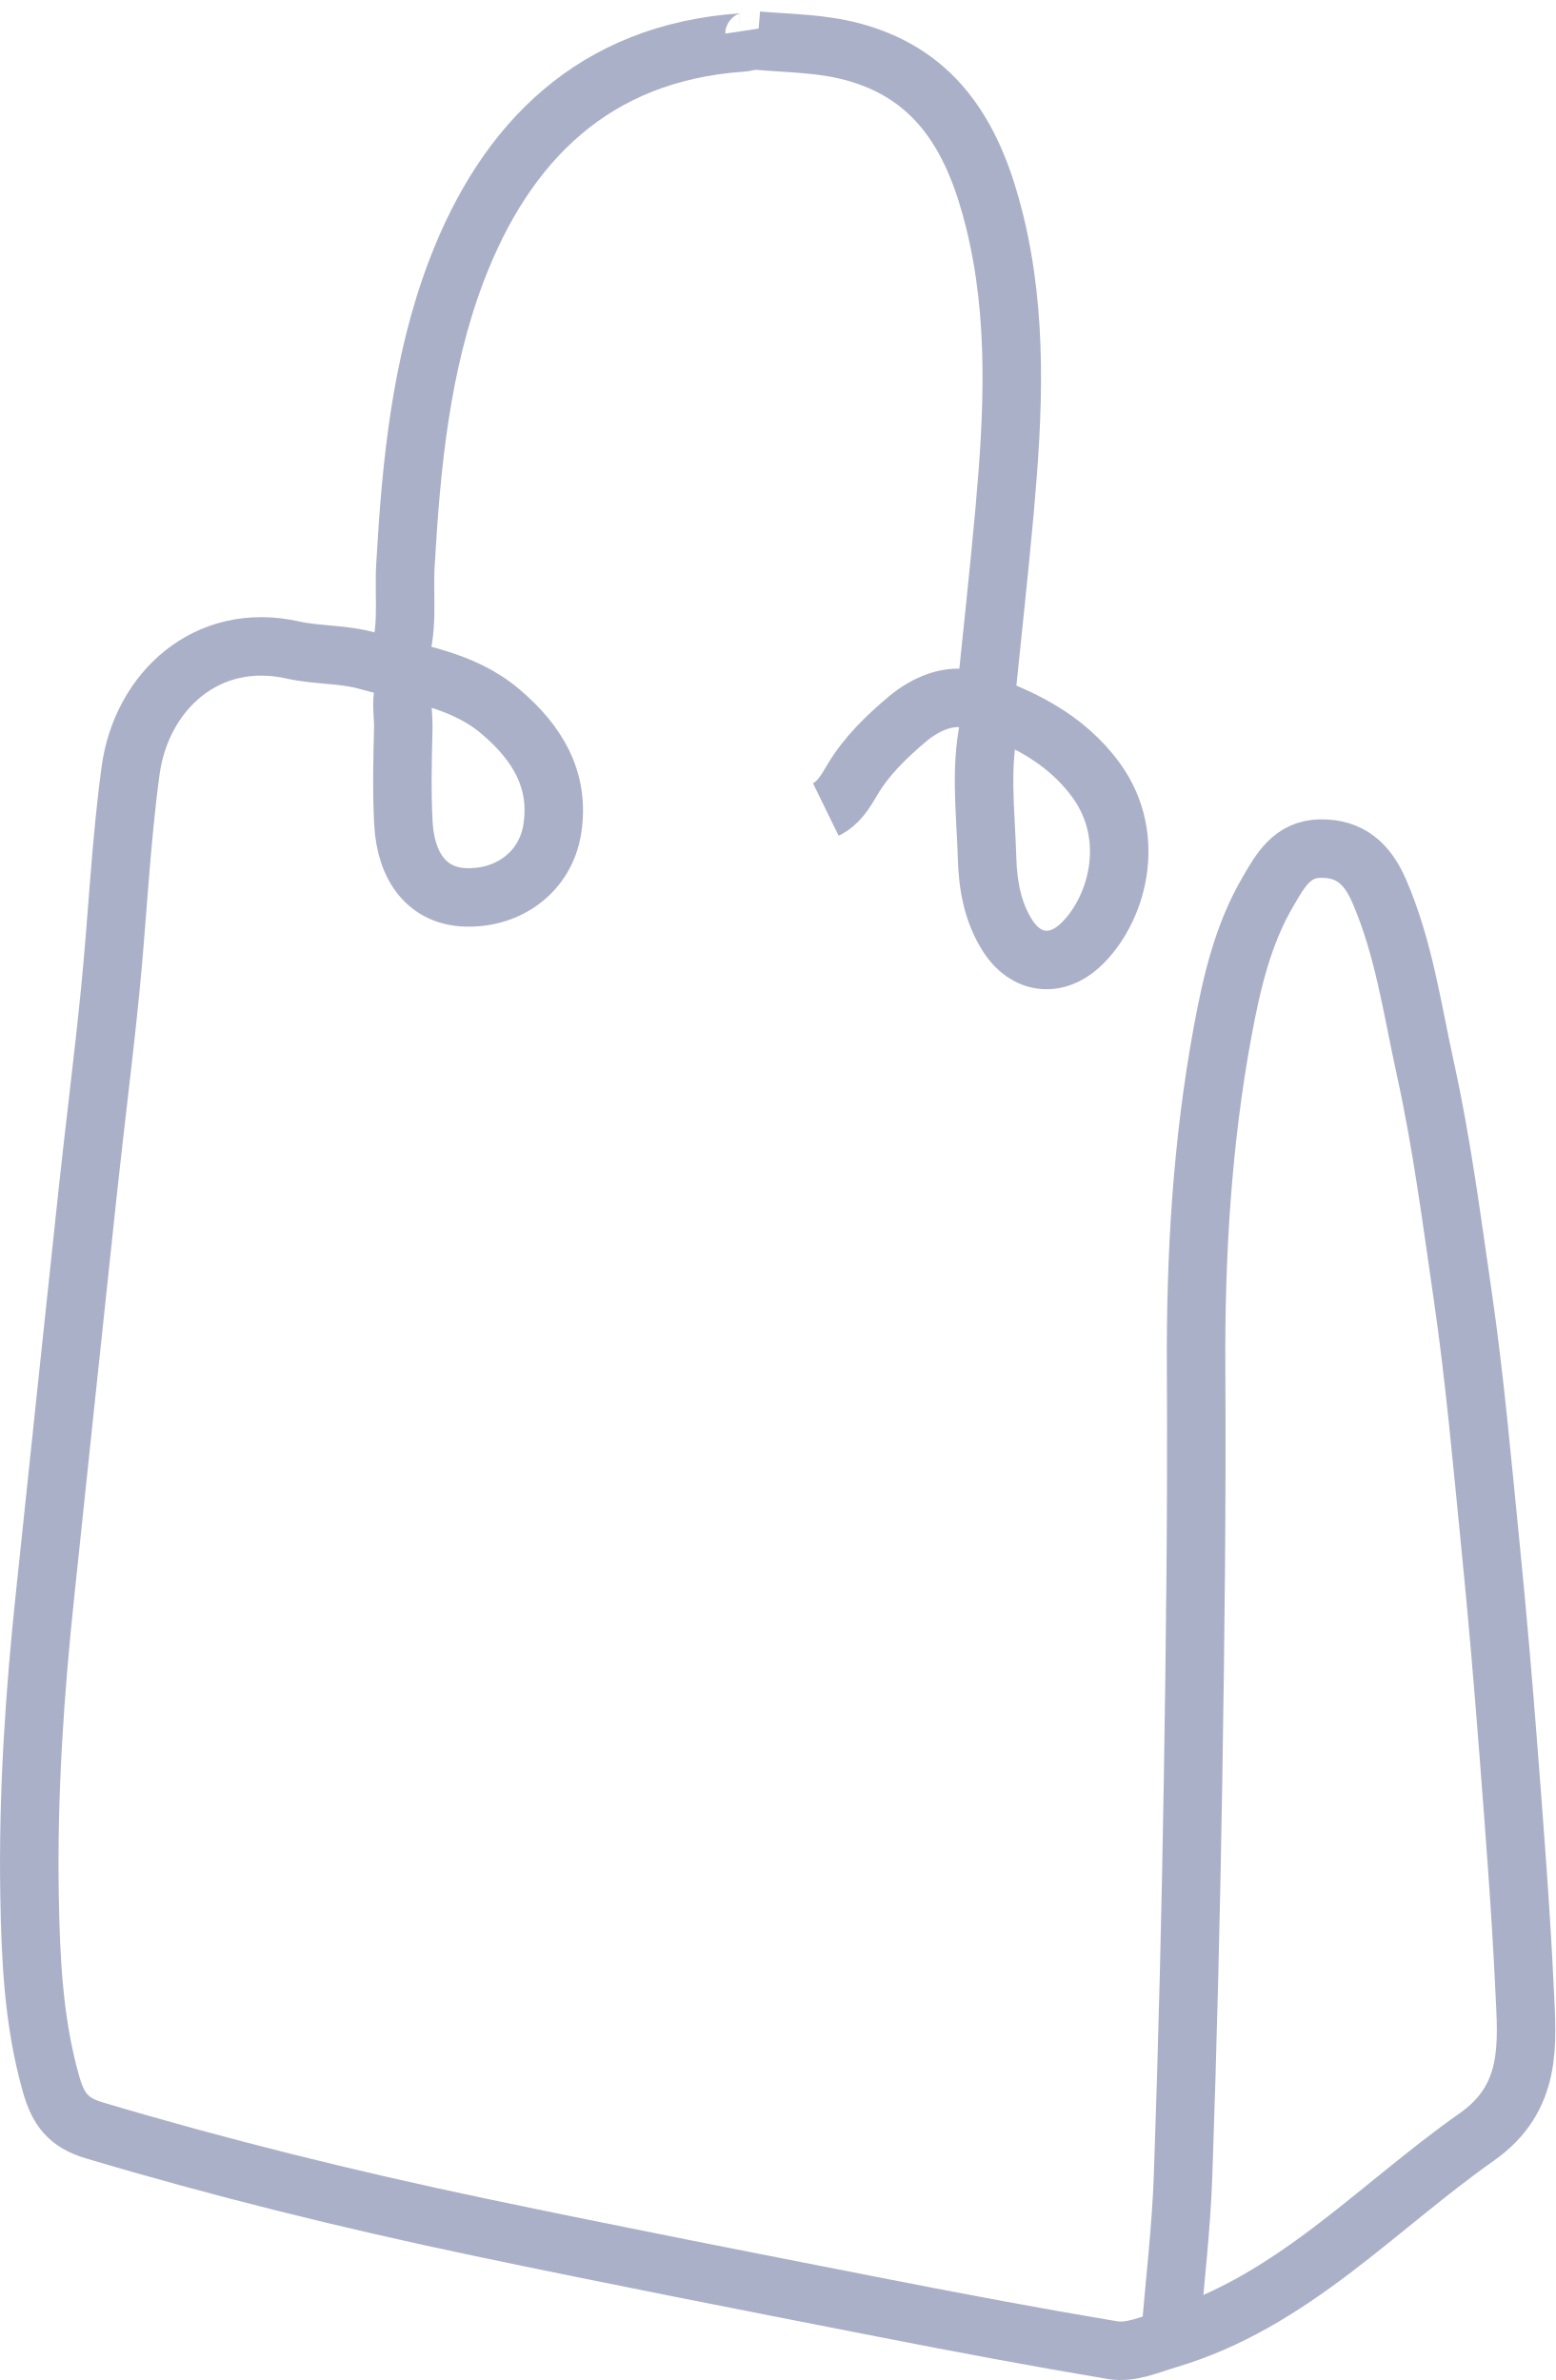
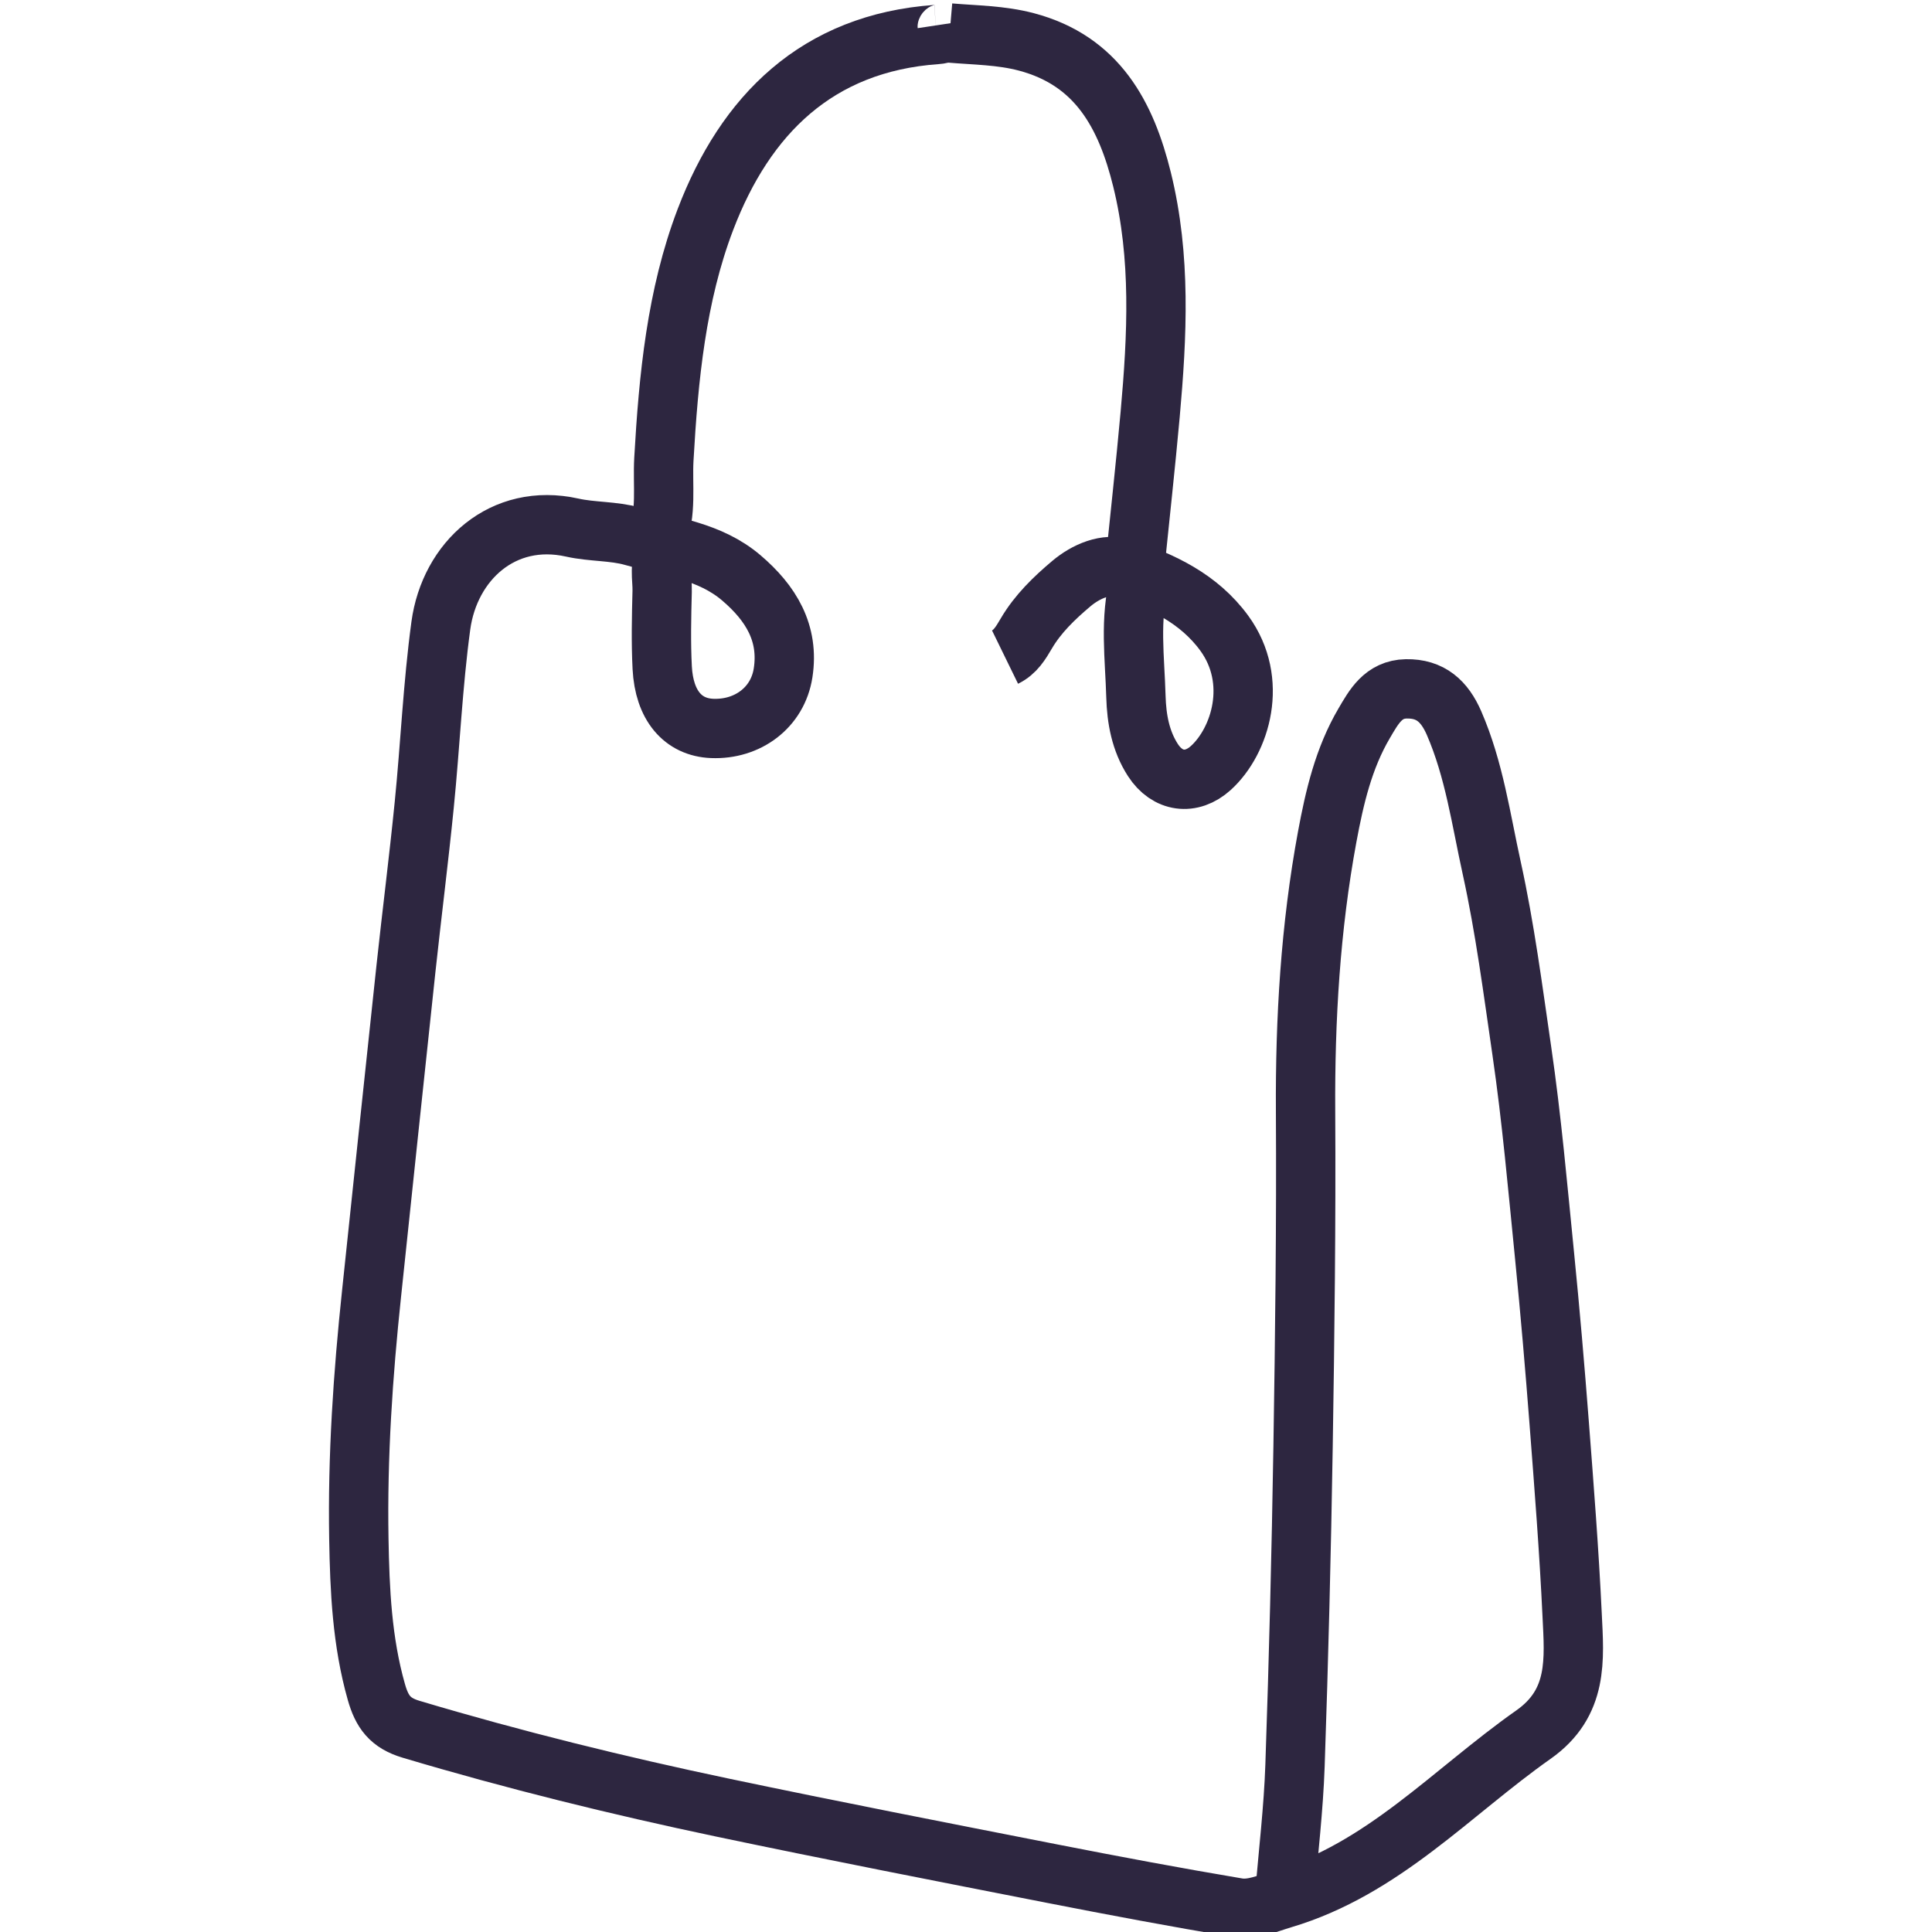
- <svg xmlns="http://www.w3.org/2000/svg" version="1.1" id="Layer_1" x="0px" y="0px" style="enable-background:new 0 0 1080 1080;" xml:space="preserve" viewBox="431.55 391.51 212.73 325.62">
+ <svg xmlns="http://www.w3.org/2000/svg" version="1.1" id="Layer_1" x="0px" y="0px" style="enable-background:new 0 0 1080 1080;" xml:space="preserve" viewBox="375.11 391.51 325.62 325.62">
  <style type="text/css">
	.st0{fill:#F3E5AB;}
	.st1{fill:#334360;}
	.st2{fill:#AFBDA5;}
	.st3{fill:#6B3D74;}
	.st4{fill:#D5B152;}
	.st5{fill:#ABB0C9;}
	.st6{fill:#FFF6C7;}
	.st7{fill:#94B2B9;}
	.st8{fill:#8AA4A8;}
	.st9{fill:#FAF8F5;}
	.st10{fill:#EADA9B;}
	.st11{fill:#5C768D;}
	.st12{fill:#566B7C;}
	.st13{fill:none;stroke:#B5302C;stroke-width:10;stroke-miterlimit:10;}
	.st14{fill:none;stroke:#414042;stroke-width:10;stroke-linecap:round;stroke-linejoin:round;stroke-miterlimit:10;}
- 	.st15{fill:none;stroke:#ABB0C9;stroke-width:8;stroke-miterlimit:10;}
+ 	.st15{fill:none;stroke:#2D2640;stroke-width:10;stroke-miterlimit:10;}
	.st16{fill:none;stroke:#2D2640;stroke-width:10;stroke-miterlimit:10;}
</style>
  <g>
    <path class="st15" d="M487.57,484.48c-1.52,2.06-0.8,4.44-0.86,6.67c-0.11,4.3-0.21,8.61,0.01,12.9   c0.33,6.36,3.49,10.03,8.41,10.23c5.99,0.24,11.05-3.51,11.96-9.35c1.05-6.72-2.05-11.78-7.04-16.03c-5.3-4.52-12-5.23-18.29-7   c-3.27-0.93-6.85-0.72-10.2-1.47c-11.71-2.61-20.67,5.65-22.15,16.52c-1.36,10.02-1.79,20.16-2.8,30.23   c-0.92,9.21-2.09,18.38-3.08,27.58c-1.96,18.23-3.86,36.48-5.79,54.71c-1.46,13.75-2.39,27.54-2.15,41.37   c0.15,8.67,0.54,17.35,2.95,25.83c0.95,3.35,2.32,5.24,5.85,6.29c17.32,5.17,34.85,9.49,52.53,13.21   c18.5,3.89,37.05,7.5,55.6,11.14c10.36,2.03,20.74,3.98,31.15,5.73c2.56,0.43,5.04-0.73,7.61-1.49   c16.95-5.03,28.49-17.99,42.27-27.68c7.62-5.36,6.89-12.71,6.53-20.13c-0.51-10.83-1.36-21.66-2.19-32.47   c-0.72-9.35-1.52-18.69-2.45-28.02c-1.16-11.58-2.17-23.18-3.85-34.68c-1.5-10.27-2.82-20.56-5.06-30.75   c-1.82-8.25-2.95-16.6-6.36-24.45c-1.6-3.67-3.95-5.83-8.05-5.76c-3.87,0.07-5.47,3.04-7.09,5.8c-3.47,5.9-5,12.49-6.23,19.12   c-2.83,15.29-3.74,30.71-3.65,46.26c0.11,18.83-0.12,37.66-0.42,56.49c-0.29,17.94-0.74,35.89-1.36,53.82   c-0.25,7.28-1.13,14.53-1.72,21.8" />
    <path class="st15" d="M535.17,397.07c4.32,0.37,8.64,0.37,12.92,1.5c12.03,3.18,16.83,12.39,19.5,23.2   c3.22,13.05,2.56,26.33,1.37,39.57c-0.79,8.76-1.76,17.5-2.65,26.25" />
    <path class="st15" d="M534.72,395.51c0.21,1.39-0.43,1.72-1.78,1.82c-20.13,1.42-32.22,13.56-38.94,31.18   c-4.89,12.83-6.22,26.63-7,40.39c-0.25,4.43,0.54,9.03-1.21,13.35" />
    <path class="st15" d="M567.19,489.37c-1.75,6.47-0.81,13.04-0.63,19.57c0.11,3.74,0.77,7.43,2.86,10.67   c2.42,3.75,6.47,4.32,9.77,1.33c5.02-4.56,8.11-14.68,2.27-22.7c-4.29-5.88-10.51-8.76-16.99-10.94c-2.93-0.98-6.34,0.51-8.79,2.57   c-2.88,2.43-5.65,5.09-7.59,8.4c-0.94,1.6-1.85,3.14-3.59,3.99" />
  </g>
</svg>
